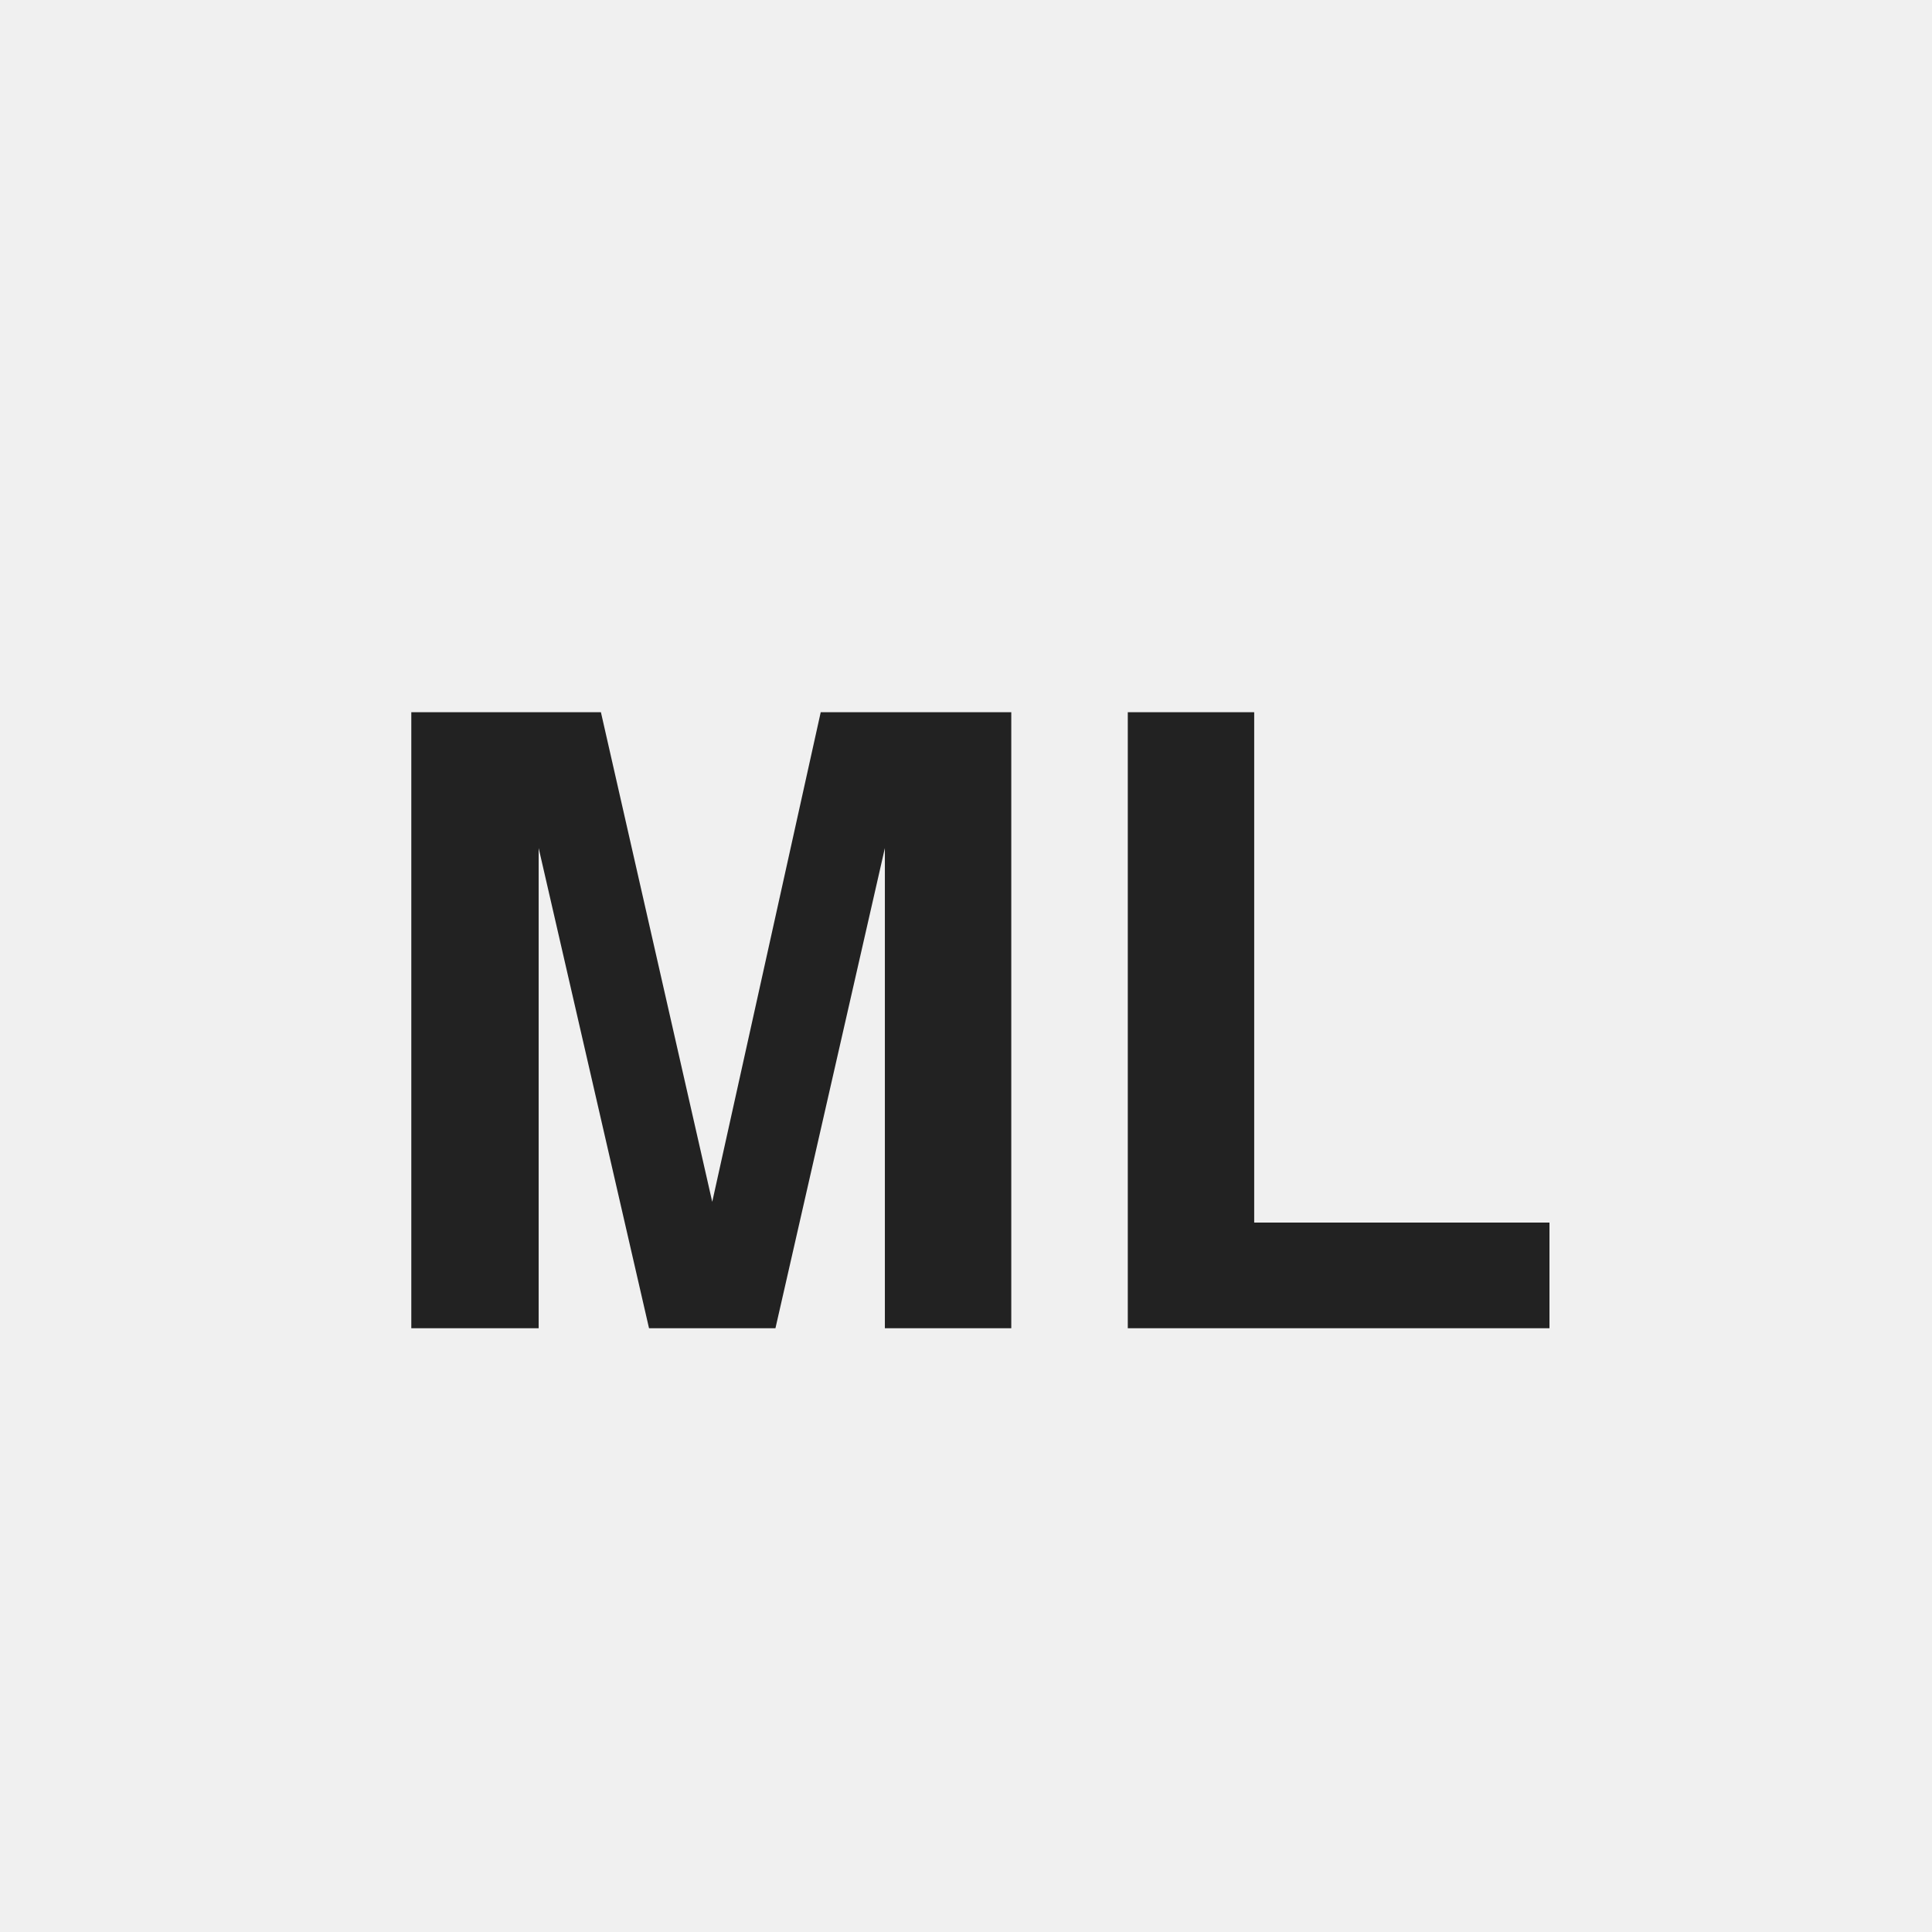
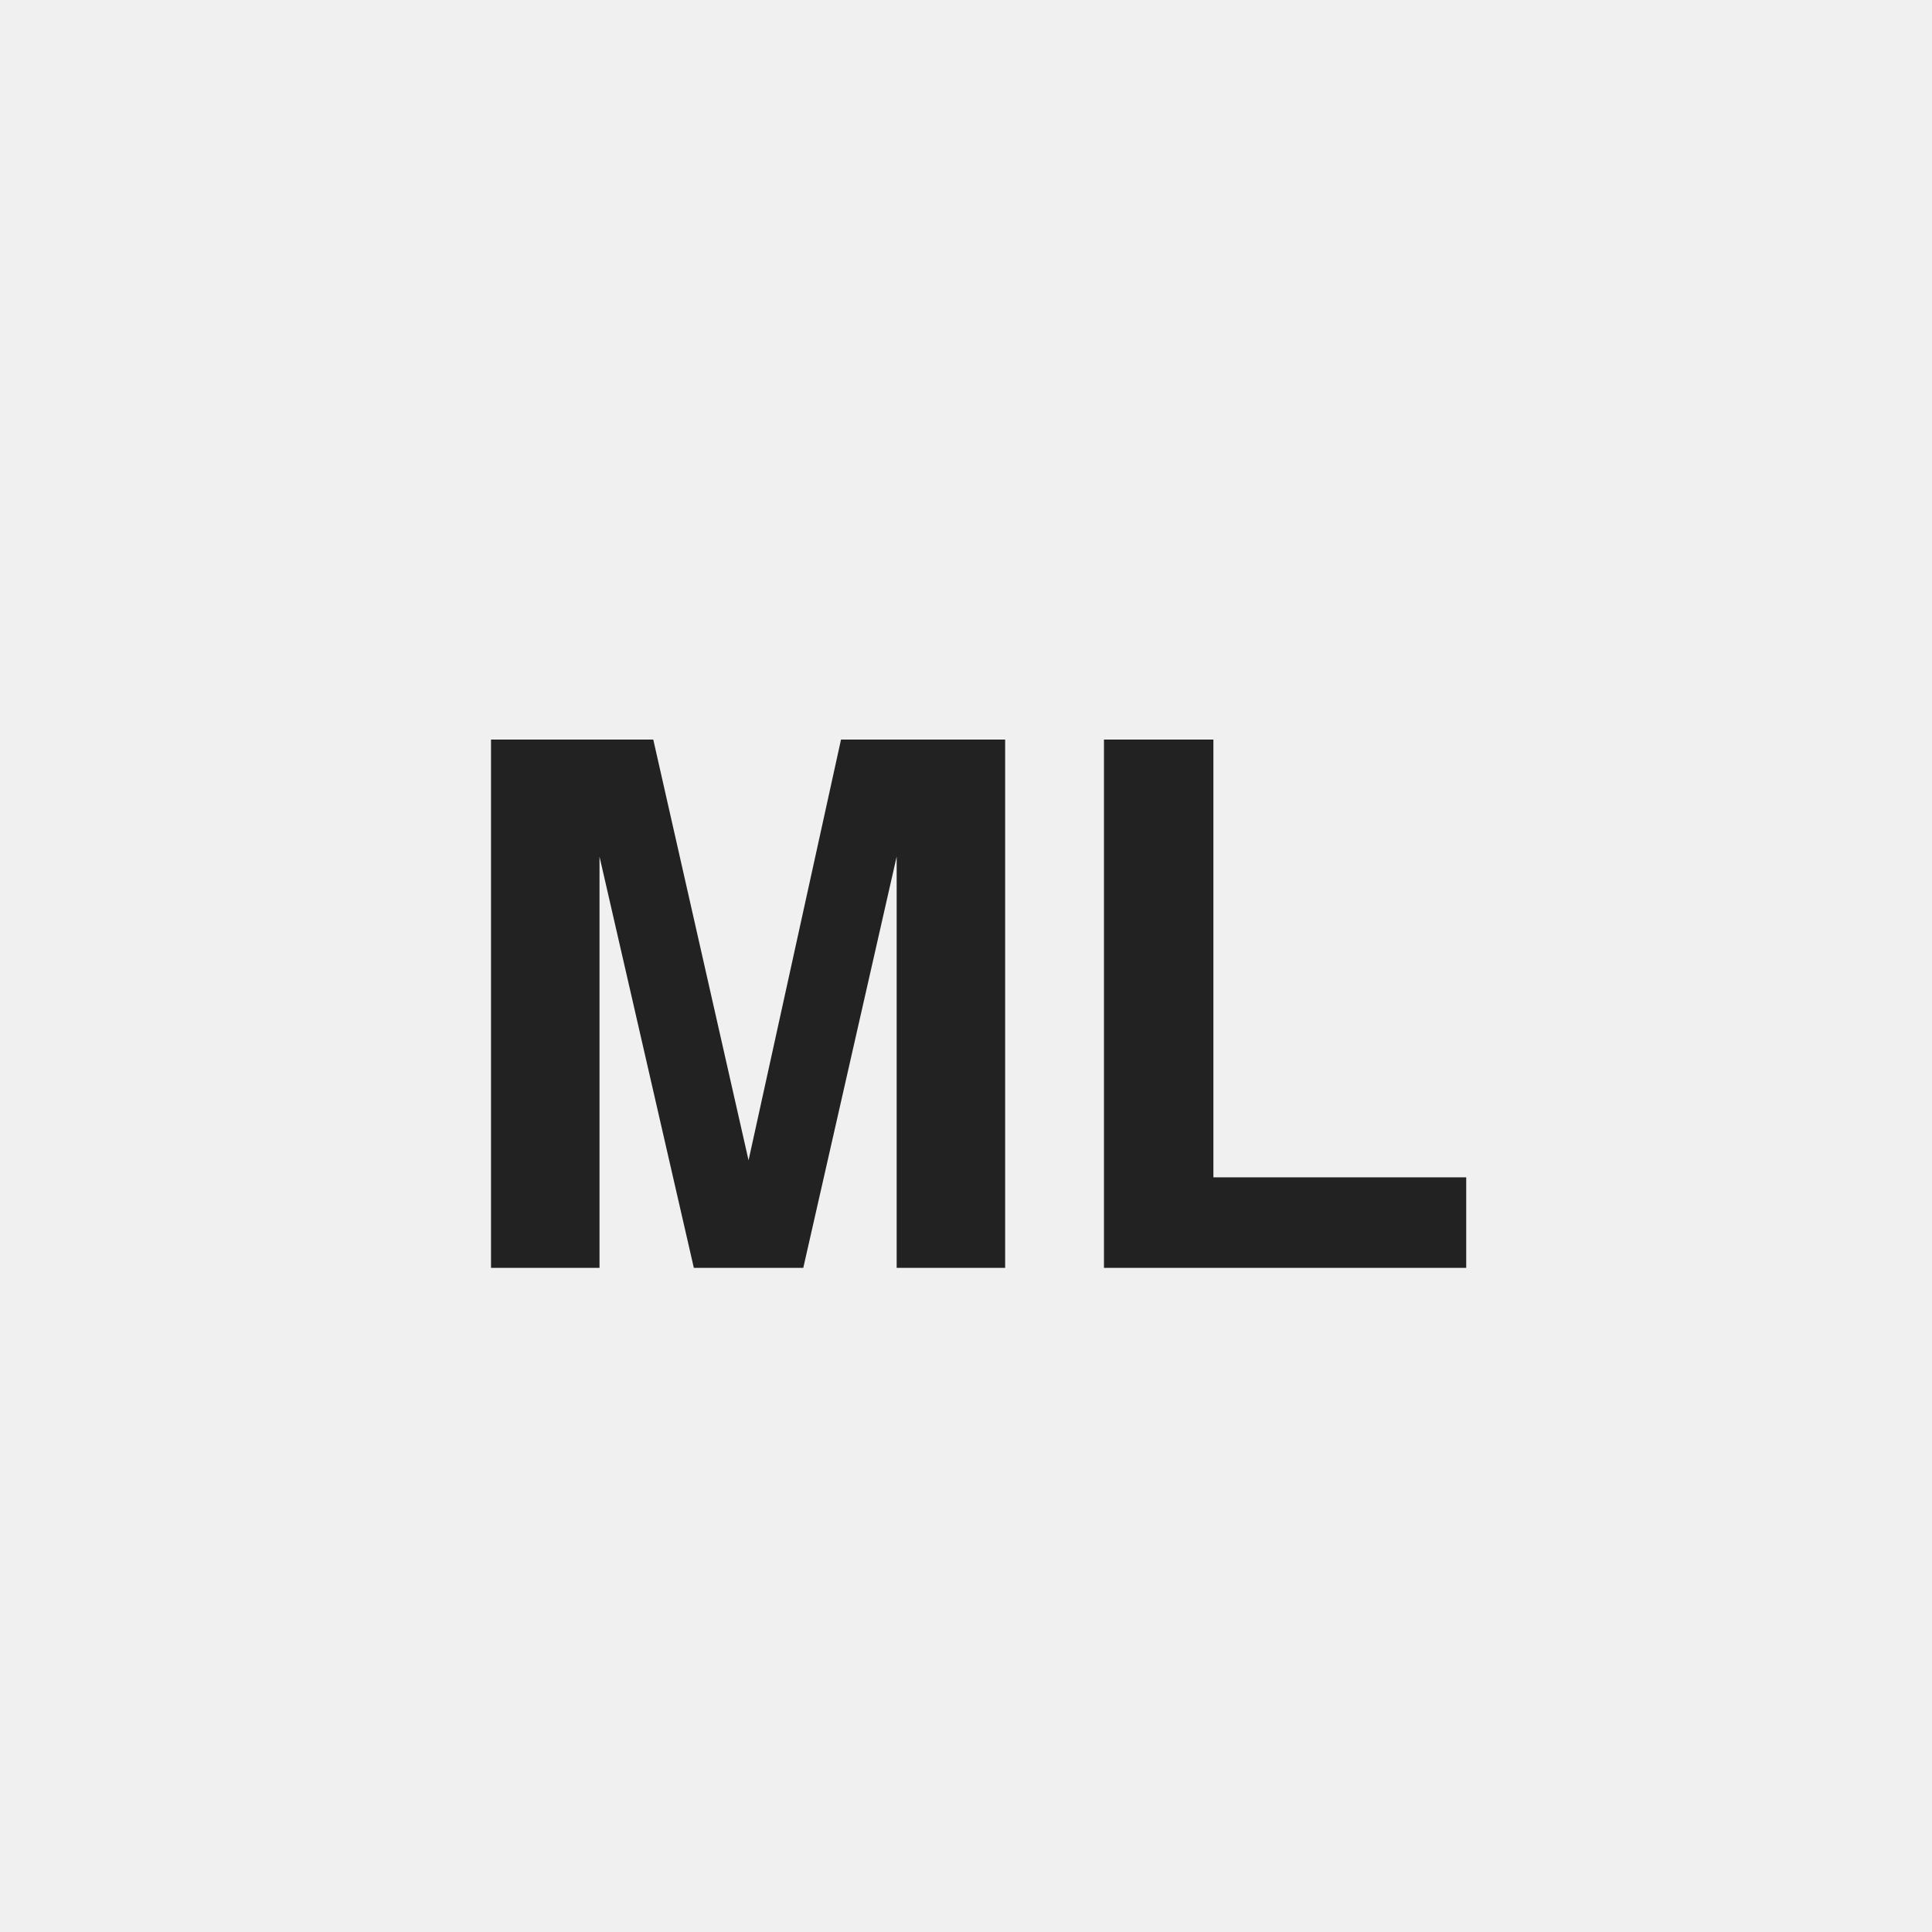
- <svg xmlns="http://www.w3.org/2000/svg" viewBox="0 0 32 32">
+ <svg xmlns="http://www.w3.org/2000/svg" viewBox="0 0 32 32" width="32" height="32">
  <style>
    text { fill: #222; font-family: -apple-system, BlinkMacSystemFont, "Segoe UI", Helvetica, Arial, sans-serif; font-weight: 600; }
    @media (prefers-color-scheme: dark) { text { fill: #fff; } }
  </style>
-   <text x="16" y="22" text-anchor="middle" font-size="14">ML</text>
+   <text x="16" y="21" text-anchor="middle" font-size="12">ML</text>
</svg>
